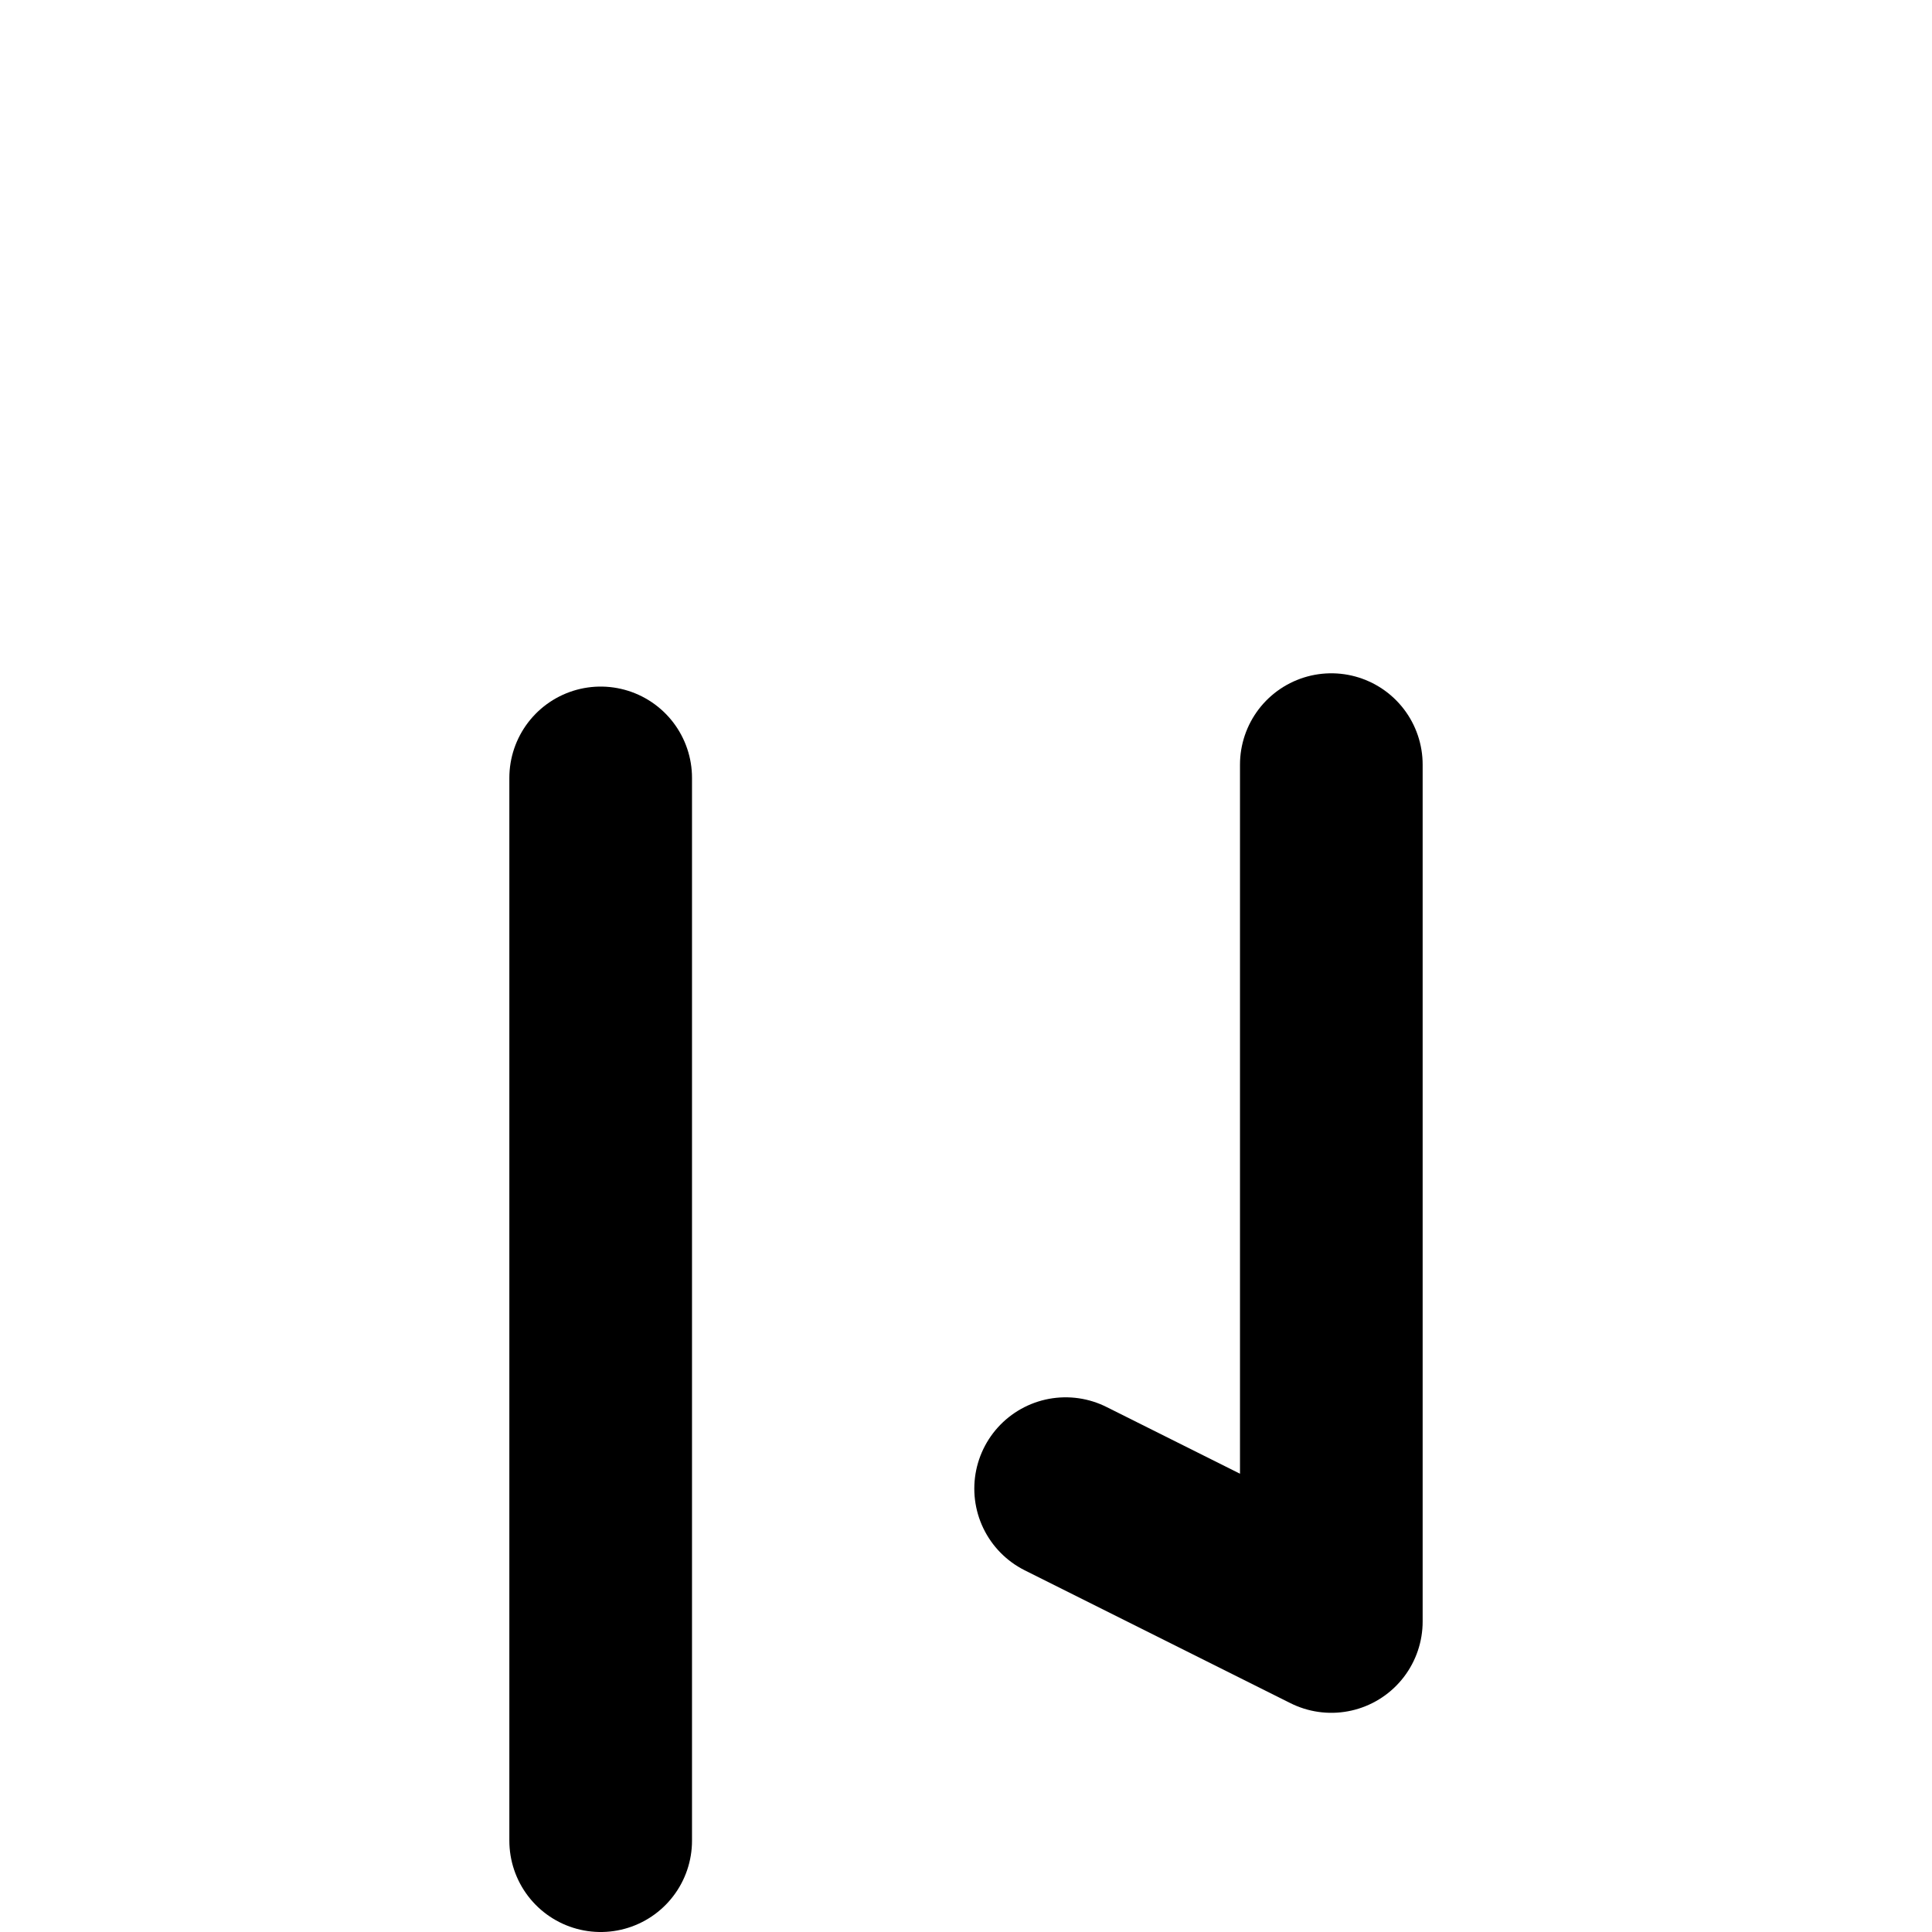
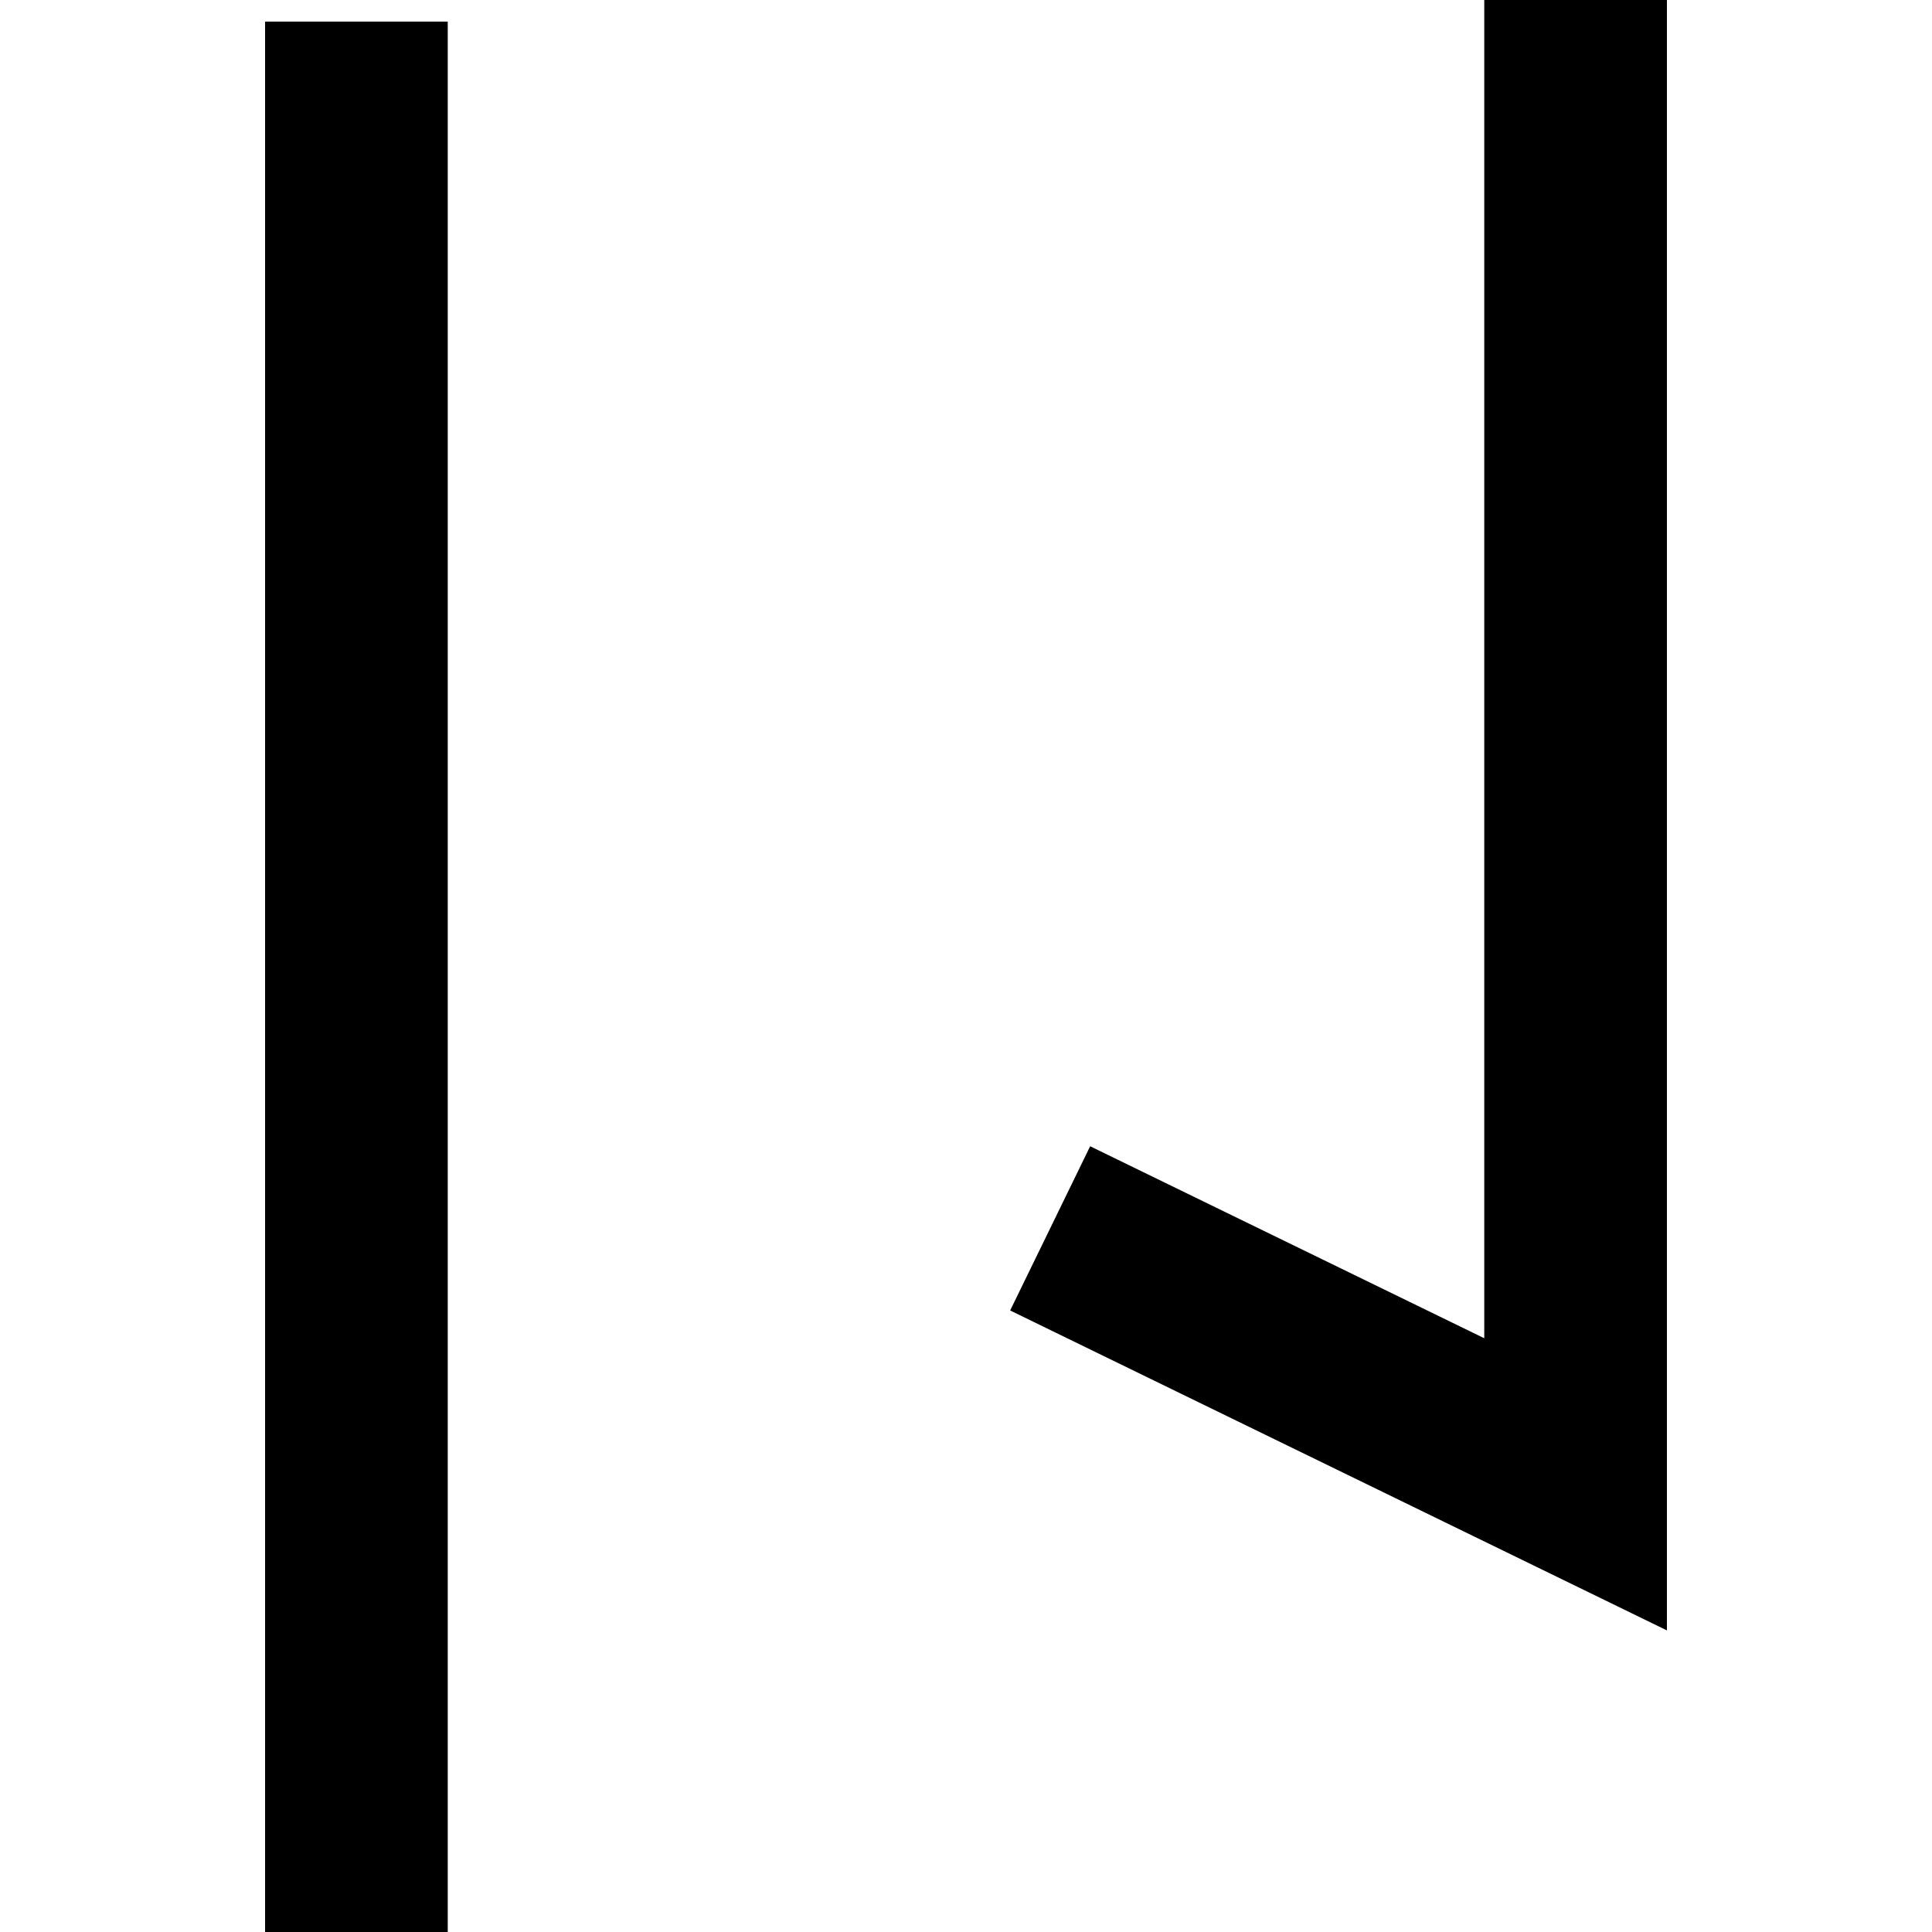
<svg xmlns="http://www.w3.org/2000/svg" width="153.916mm" height="153.916mm" viewBox="0 0 153.916 153.916" version="1.1" id="svg1" xml:space="preserve">
  <defs id="defs1" />
  <g id="g114-1" transform="translate(-1524.3,-574.0846)">
-     <path style="fill:none;fill-opacity:1;stroke:#000000;stroke-width:14.552;stroke-linecap:round;stroke-linejoin:round;stroke-dasharray:none;stroke-opacity:1" d="m 1572.154,636.058 v 84.667" id="path113-3" />
-     <path style="fill:none;fill-opacity:1;stroke:#000000;stroke-width:14.552;stroke-linecap:round;stroke-linejoin:round;stroke-dasharray:none;stroke-opacity:1" d="m 1630.362,635 v 68.263 l -21.167,-10.583" id="path114-3" />
+     <g id="g1" transform="translate(-19.46026)">
+       <path style="fill:none;fill-opacity:1;stroke:#000000;stroke-width:14.552;stroke-linecap:square;stroke-linejoin:miter;stroke-dasharray:none;stroke-opacity:1" d="M 1572.154,583.081 V 720.725" id="path113-3" />
+       <path style="fill:none;fill-opacity:1;stroke:#000000;stroke-width:14.552;stroke-linecap:square;stroke-linejoin:miter;stroke-dasharray:none;stroke-opacity:1" d="m 1669.283,581.361 v 110.975 l -35.319,-17.205" id="path114-3" />
+     </g>
  </g>
</svg>
